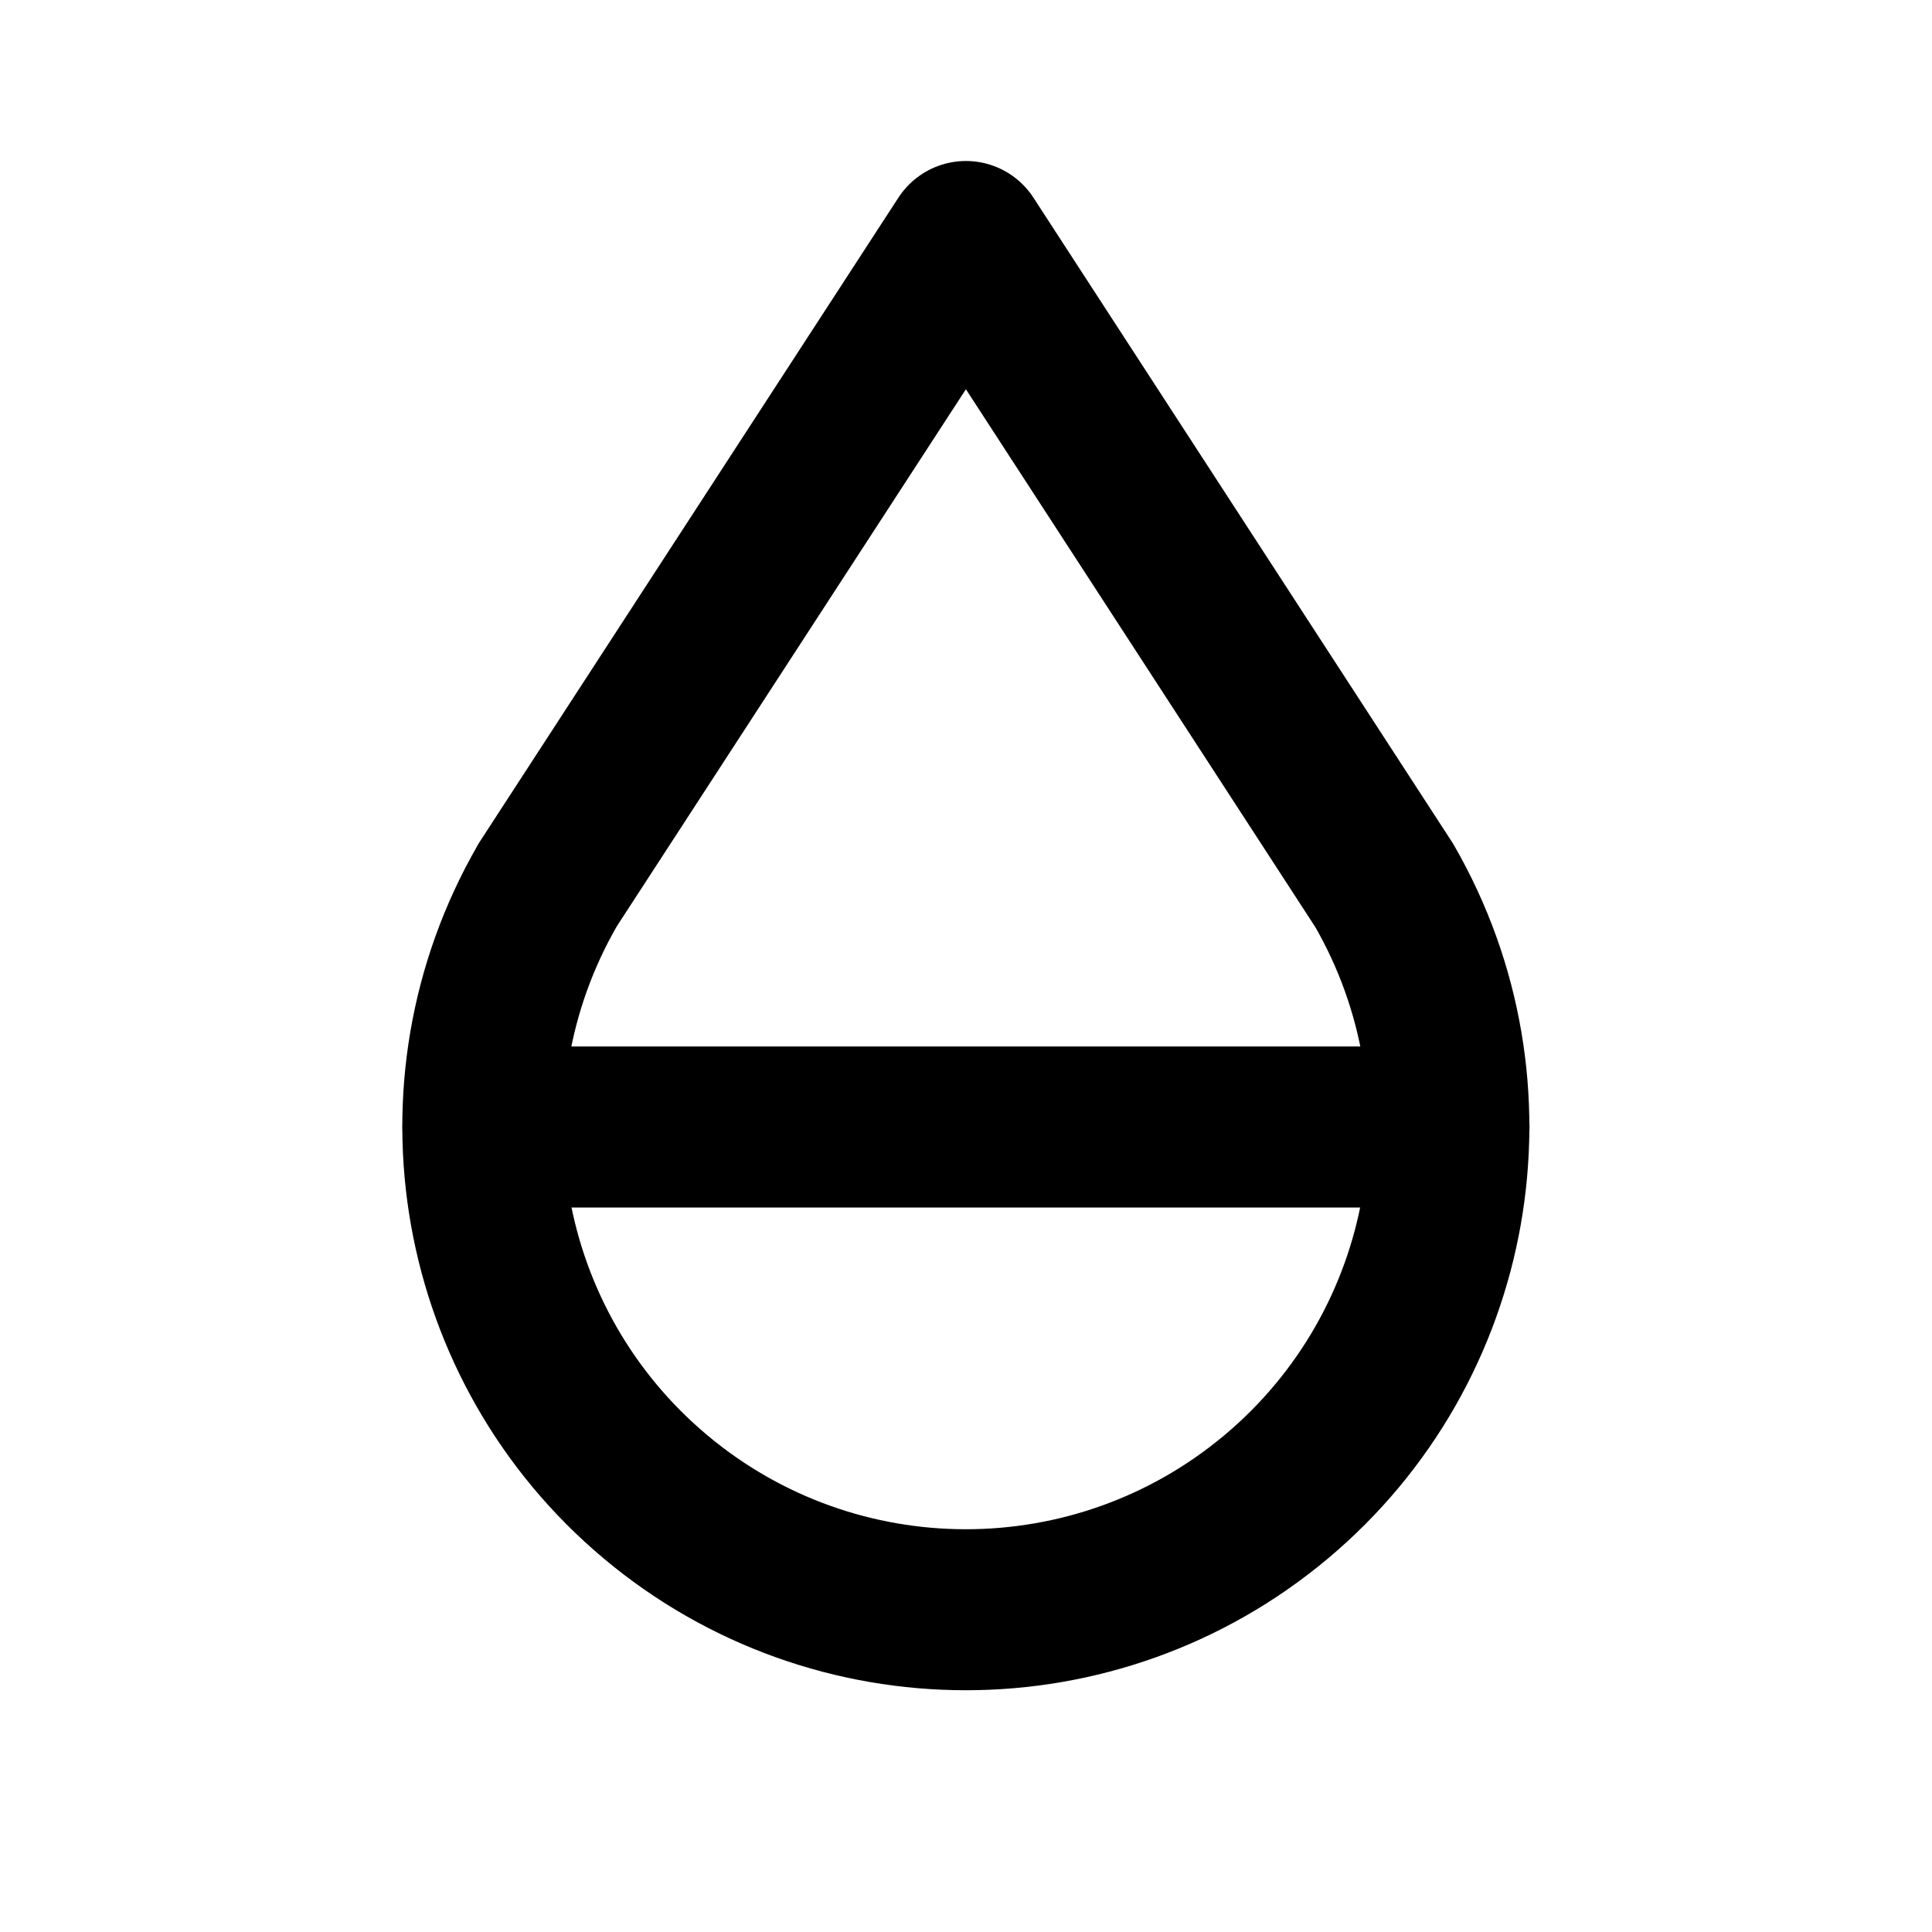
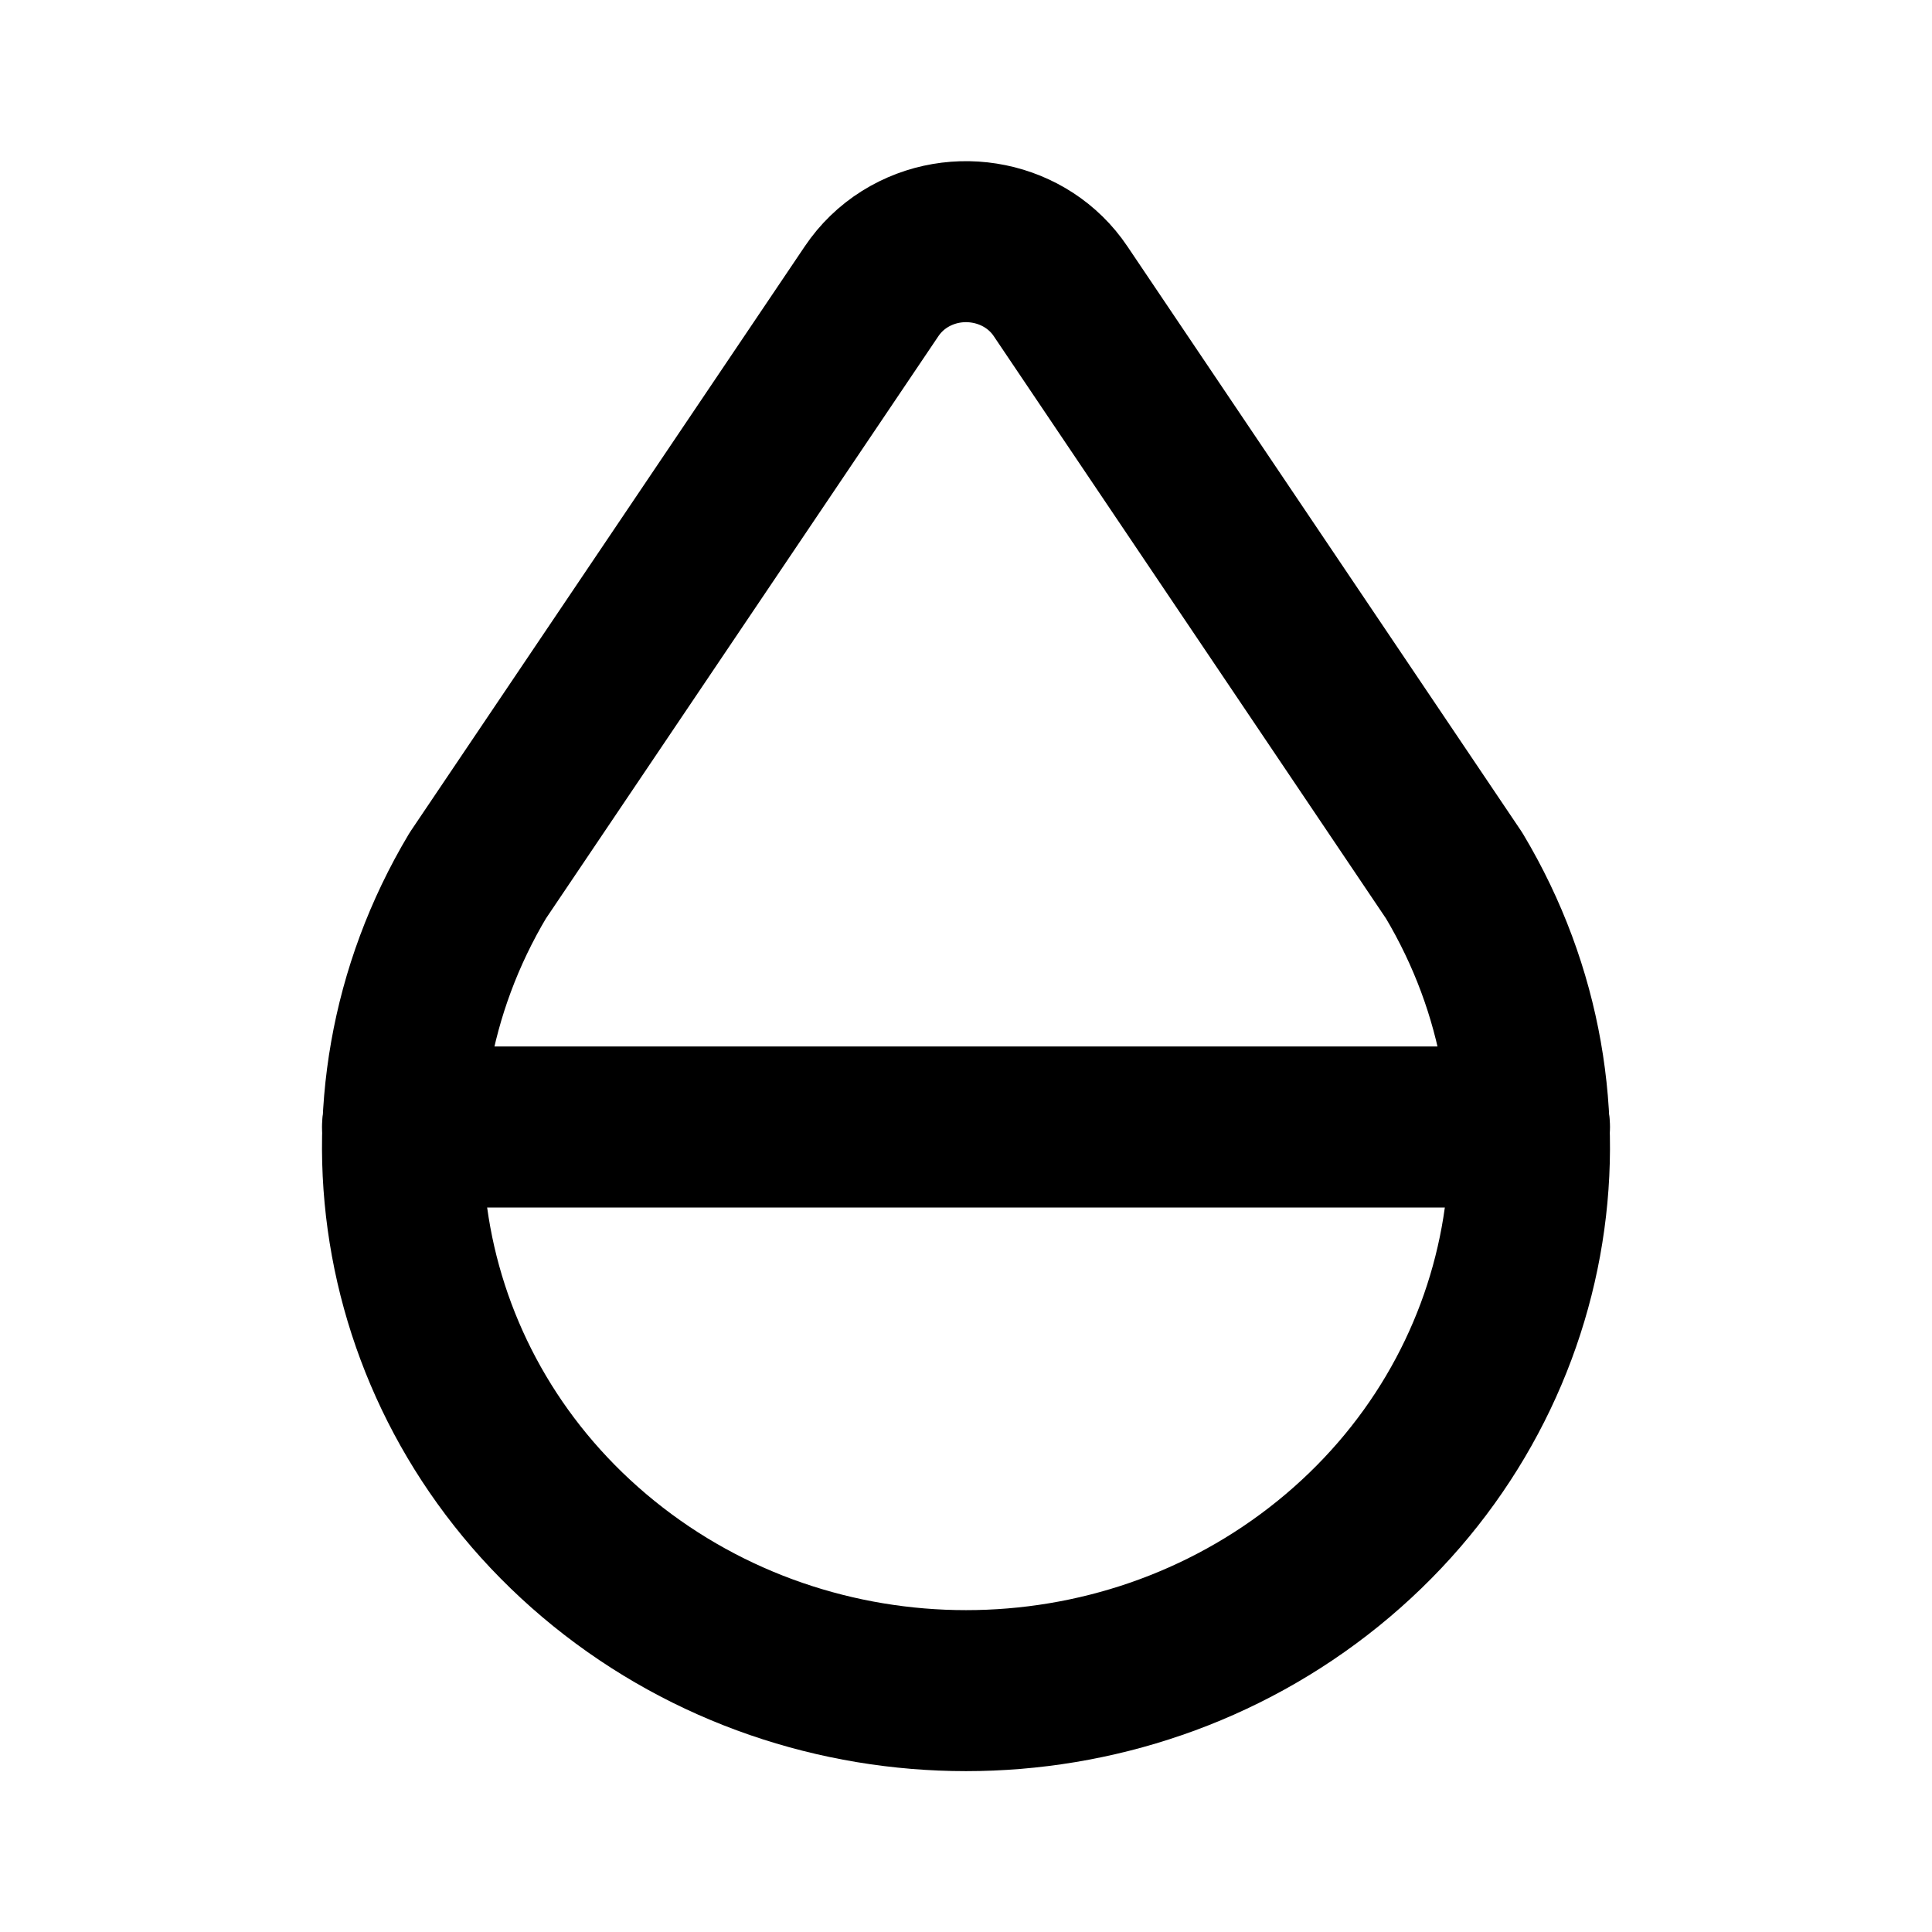
<svg xmlns="http://www.w3.org/2000/svg" width="24" height="24" viewBox="0 0 24 24" stroke-width="2" stroke="currentColor" fill="none" stroke-linecap="round" stroke-linejoin="round">
-   <path d="M6.8 11a6 6 0 1 0 10.396 0l-5.197 -8l-5.2 8z" />
-   <path d="M6 14h12" />
+   <path d="M7.502 19.423c2.602 2.105 6.395 2.105 8.996 0c2.602 -2.105 3.262 -5.708 1.566 -8.546l-4.89 -7.26c-.42 -.625 -1.287 -.803 -1.936 -.397a1.376 1.376 0 0 0 -.41 .397l-4.893 7.26c-1.695 2.838 -1.035 6.441 1.567 8.546z" />
+   <path d="M5 14h14" />
</svg>
